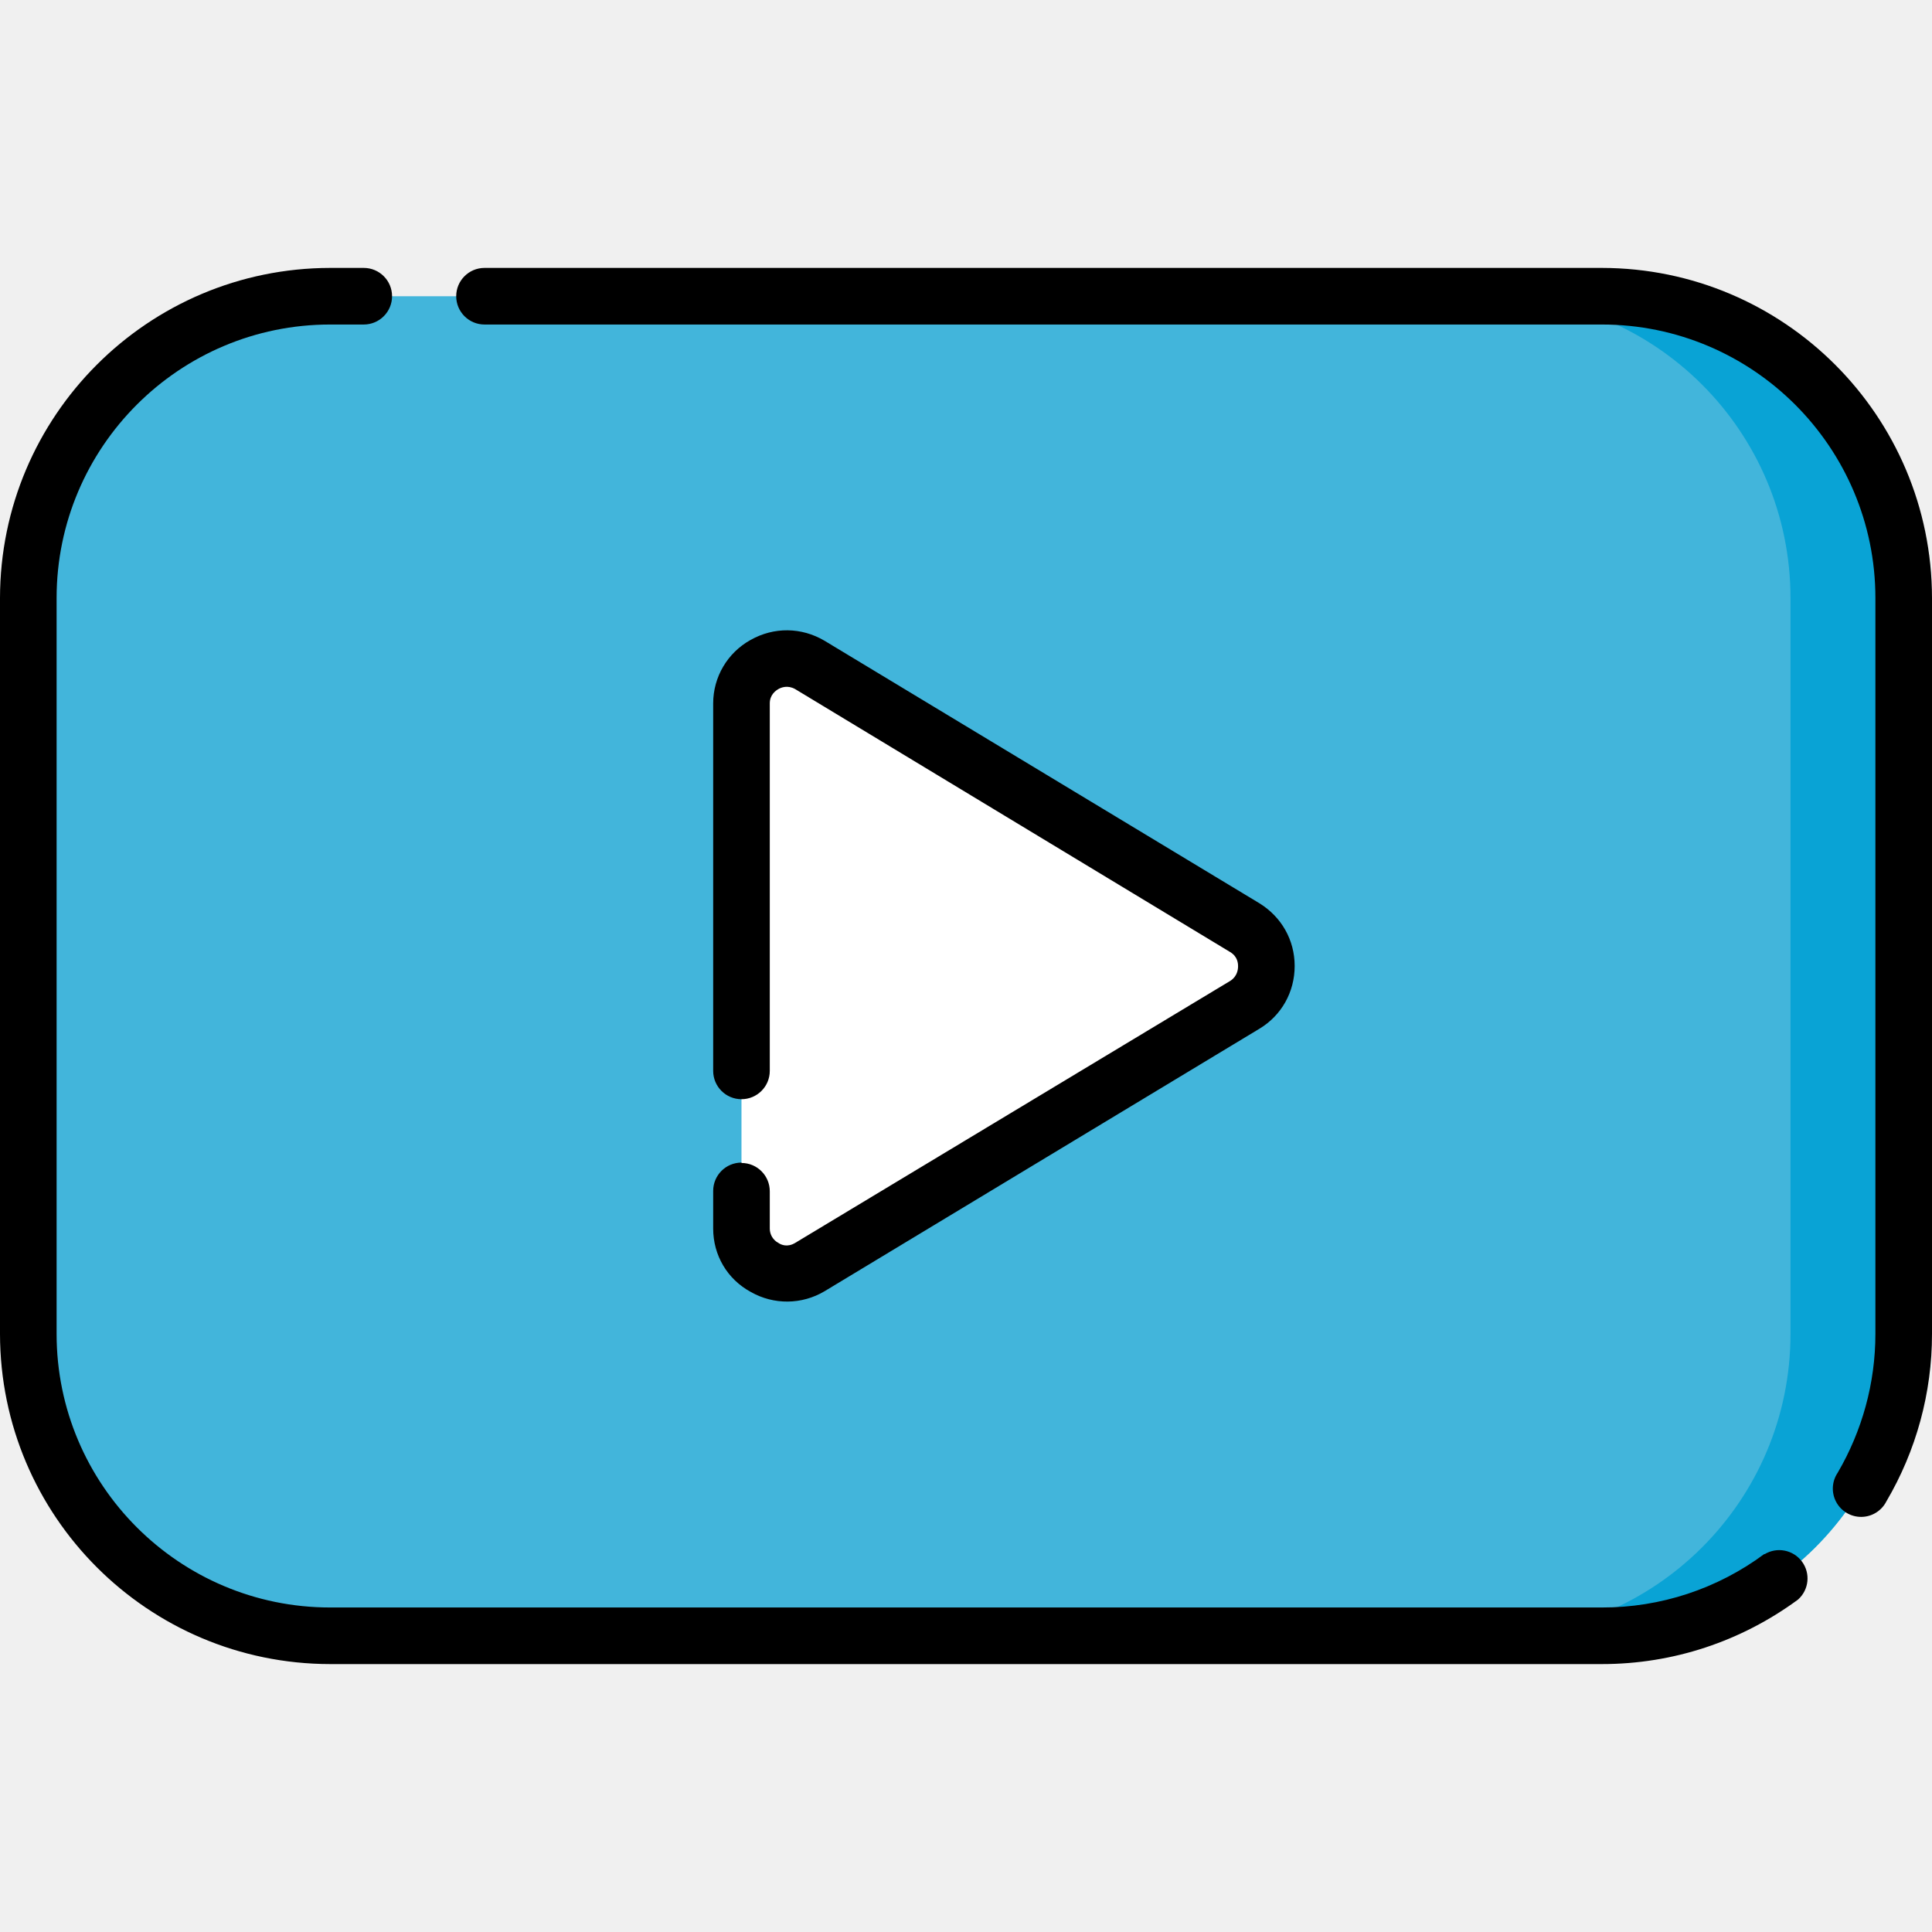
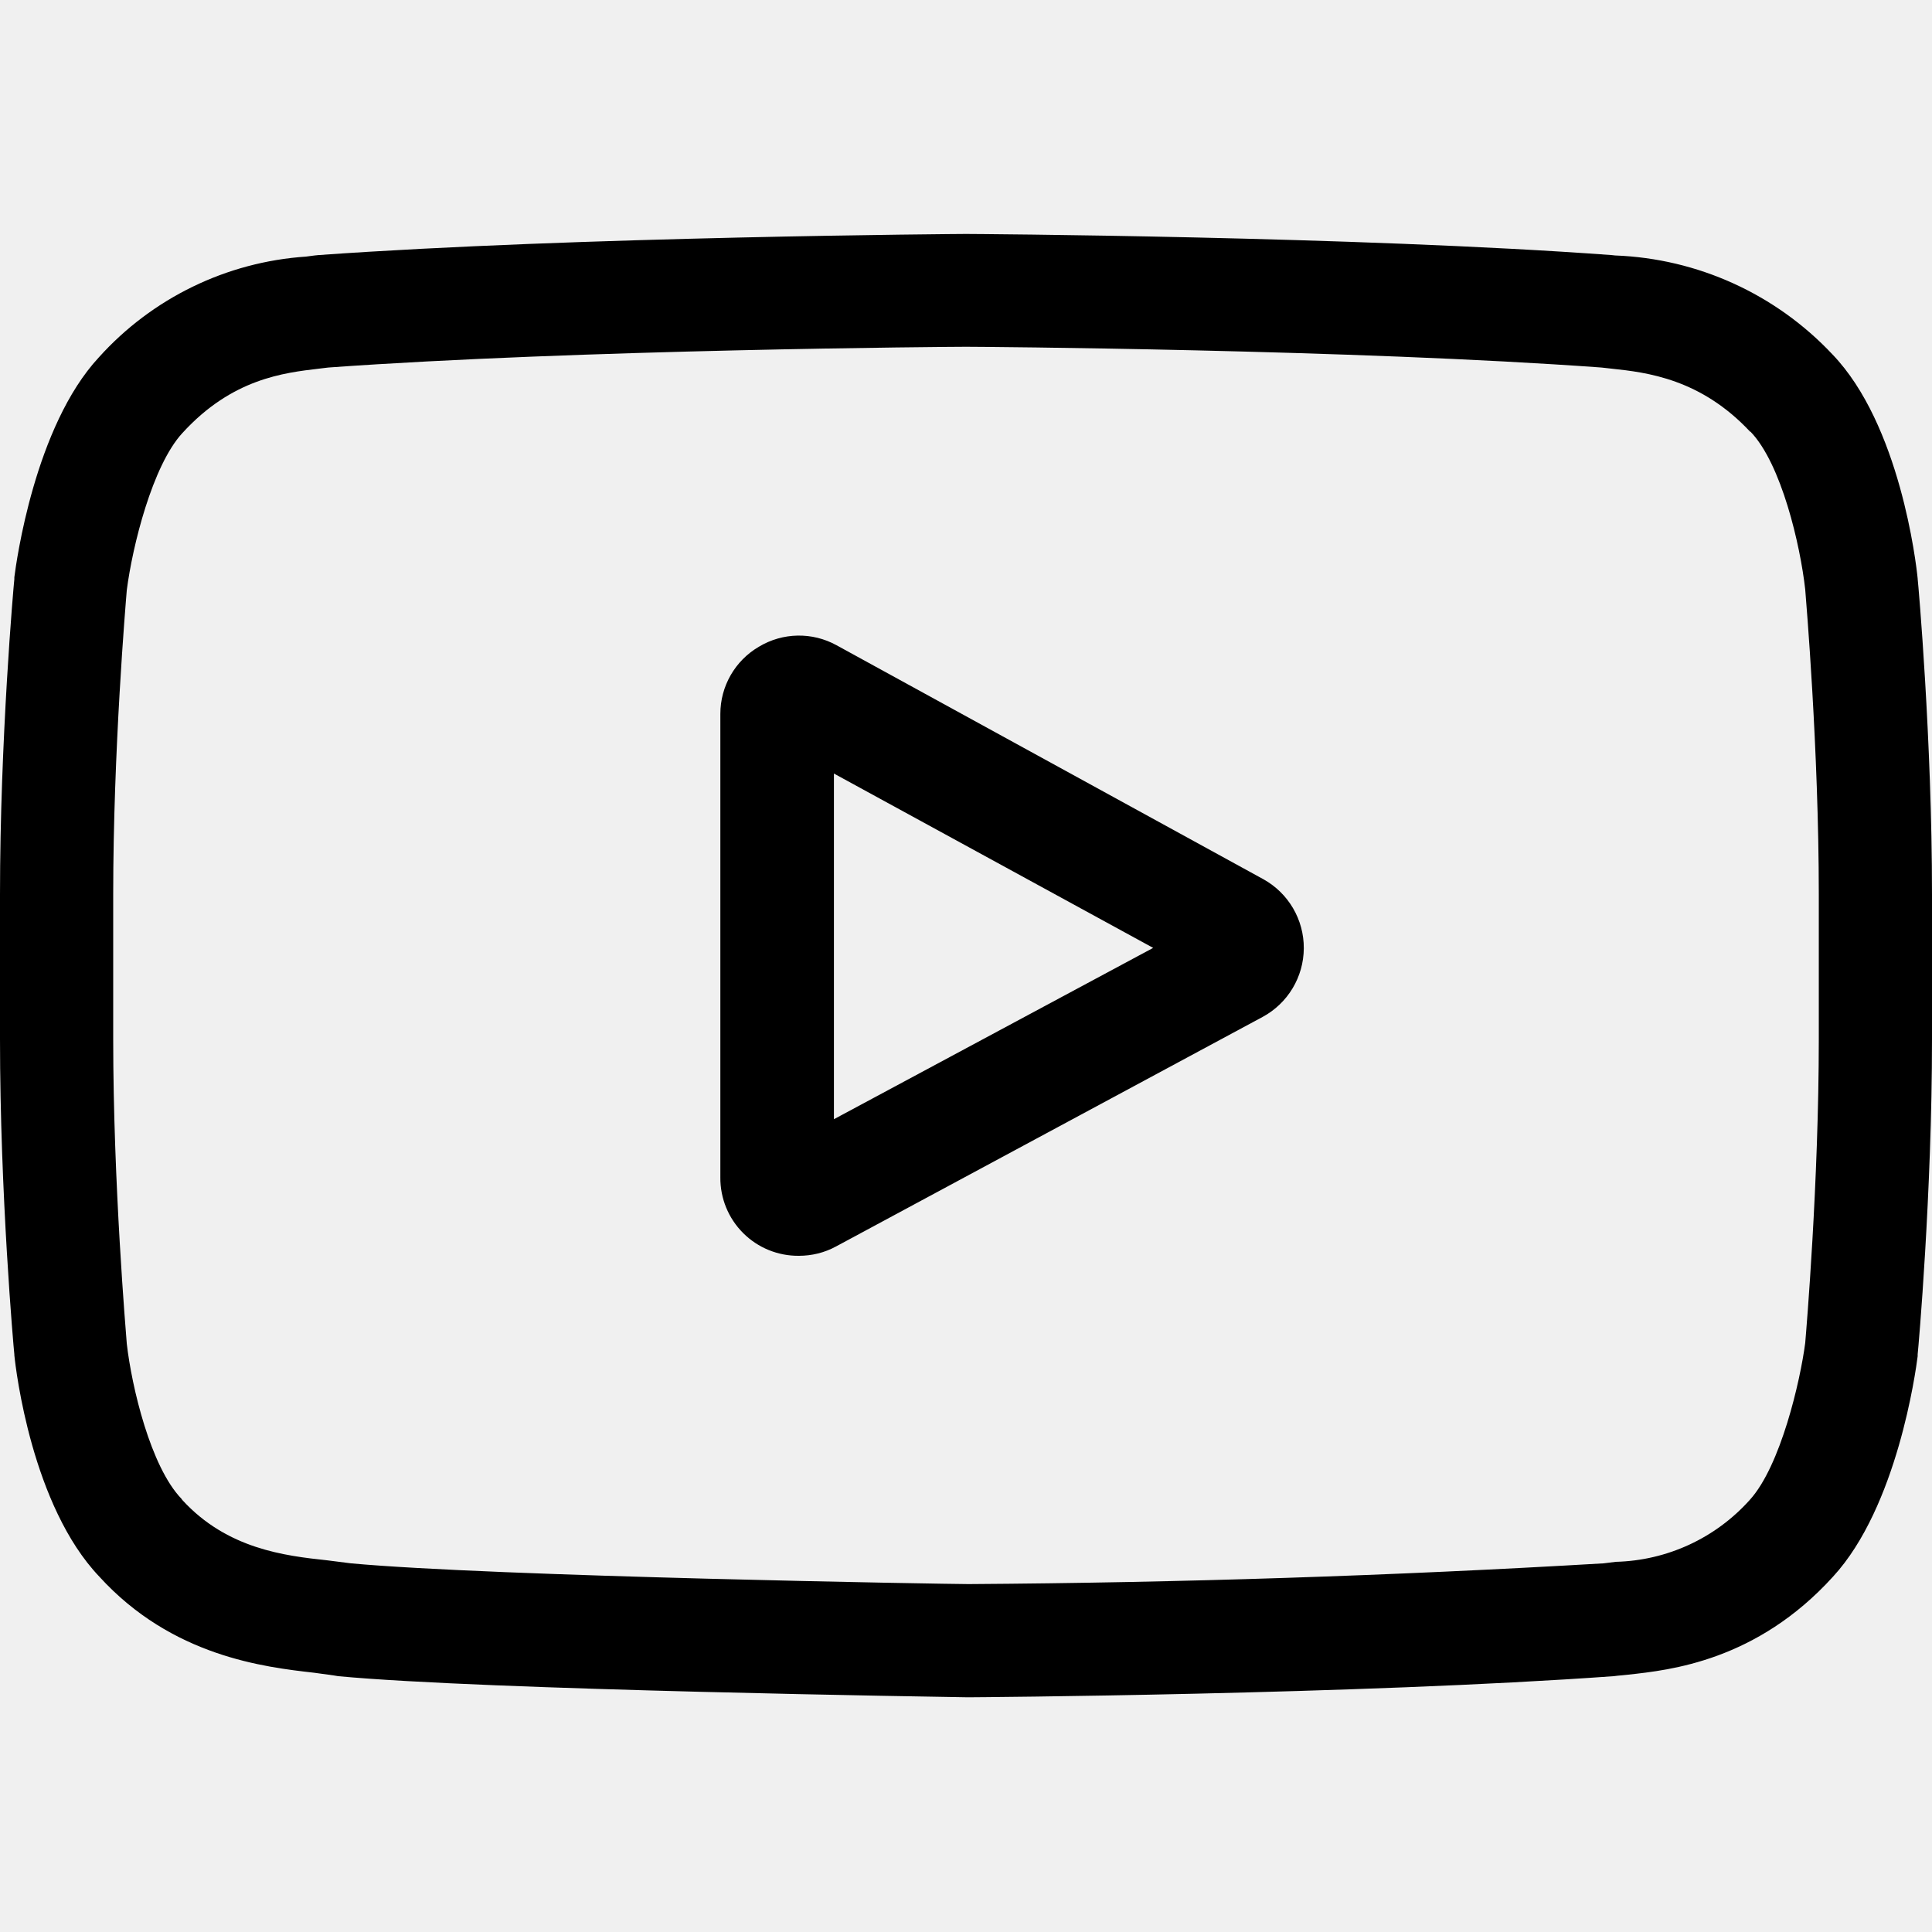
- <svg xmlns="http://www.w3.org/2000/svg" viewBox="0 0 512 512" width="512" height="512">
-   <path d="M424.5 433.5h-337a80 80 0 01-80-80v-195a80 80 0 0180-80h337a80 80 0 0180 80v195a80 80 0 01-80 80z" fill="#42b5db" />
-   <path d="M424.5 78.5h-30a80 80 0 0180 80v195a80 80 0 01-80 80h30a80 80 0 0080-80v-195a80 80 0 00-80-80z" fill="#09a3d5" />
-   <path d="M196.5 186.4v139.1c0 9.3 10.2 15 18 10.2L330 266.2a11.9 11.9 0 000-20.4l-115.3-69.5c-8-4.8-18 .9-18 10.1z" fill="#fff" />
-   <path d="M467.6 411.8a71.9 71.9 0 01-43.1 14.2h-337c-40 0-72.5-32.5-72.5-72.5v-195c0-40 32.5-72.5 72.5-72.5h8.9a7.5 7.5 0 100-15h-8.9A87.6 87.6 0 000 158.5v195A87.6 87.6 0 0087.5 441h337c18.9 0 36.9-6 52-17.1a7.5 7.5 0 00-8.9-12zM424.5 71H128.4a7.5 7.5 0 100 15h296.1c40 0 72.5 32.5 72.5 72.5v195c0 13-3.5 25.7-10 36.8a7.5 7.5 0 1012.9 7.6 87.4 87.4 0 0012.1-44.4v-195A87.6 87.6 0 00424.5 71z" />
-   <path d="M196.5 308.1a7.5 7.5 0 00-7.5 7.5v10c0 7 3.7 13.4 10 16.8a19.4 19.4 0 0019.5-.2l115.3-69.6c5.8-3.5 9.3-9.7 9.3-16.6s-3.5-13-9.3-16.6l-115.3-69.6c-6.1-3.6-13.4-3.7-19.6-.2a19.2 19.2 0 00-9.9 16.8v97.4a7.5 7.5 0 1015 0v-97.4c0-2.3 1.6-3.4 2.3-3.8.7-.4 2.4-1.1 4.4 0L326 252.3c2 1.2 2.1 3 2.1 3.8s-.2 2.6-2 3.8l-115.4 69.5c-2 1.2-3.7.5-4.4 0a4.3 4.3 0 01-2.3-3.8v-9.9c0-4.1-3.3-7.5-7.5-7.5z" />
+ <svg xmlns="http://www.w3.org/2000/svg" viewBox="0 -62 512 512">
+   <path d="M334.8 171L221.7 109a20.6 20.6 0 00-20.6.4 20.6 20.6 0 00-10.2 17.8V250a20.6 20.6 0 0020.8 20.8c3.4 0 6.8-.8 9.9-2.5l113-60.8a20.8 20.8 0 00.2-36.5zM221 234.6V143l84.6 46.2zm0 0" />
+   <path d="M508.2 91.5v-.2c-.4-4.1-4.7-40.8-22.6-59.4A83.3 83.3 0 00428 5.7l-.9-.1C359.3.6 257.1 0 256 0c-1.1 0-103.3.7-171.6 5.6l-1 .1-2.3.3a81.2 81.2 0 00-54.9 26.7C9.2 51 4.3 87 3.8 91v.5C3.6 93.2 0 134.1 0 175.1v38.3c0 41 3.6 81.8 3.8 83.5v.2c.4 4.1 4.7 40 22.5 58.7 19.3 21.2 43.8 24 57 25.5l5.1.7 1.2.2c39 3.7 161.6 5.5 166.8 5.6H256.7c1 0 103.3-.7 171-5.6l.8-.1 3-.3c11-1.2 34-3.6 54.3-26 17-18.5 21.9-54.4 22.4-58.4v-.5c.2-1.7 3.8-42.6 3.8-83.5V175c0-41-3.6-81.9-3.8-83.6zM482 213.4c0 37.9-3.3 77-3.6 80.5-1.3 10-6.5 32.6-14.7 41.6a49.3 49.3 0 01-35.5 16.4l-3.2.4a3222 3222 0 01-168.3 5.5c-5.1 0-125.8-2-163.7-5.5l-6.3-.8c-11.2-1.2-26.5-3-38.4-16l-.2-.3c-8.2-8.5-13.2-29.7-14.5-41.1-.2-2.7-3.6-42.3-3.6-80.7V175c0-38 3.3-77 3.6-80.6 1.5-11.7 6.8-33 14.7-41.6 13.2-14.5 27-16 36.2-17.1l2.5-.3c66.4-4.8 165.4-5.5 169-5.5 3.6 0 102.6.7 168.4 5.5l2.7.3c9.4 1 23.6 2.7 36.7 16.7h.1c8.2 8.5 13.2 30.1 14.5 41.8.2 2.6 3.6 42.2 3.6 80.8zm0 0" />
</svg>
